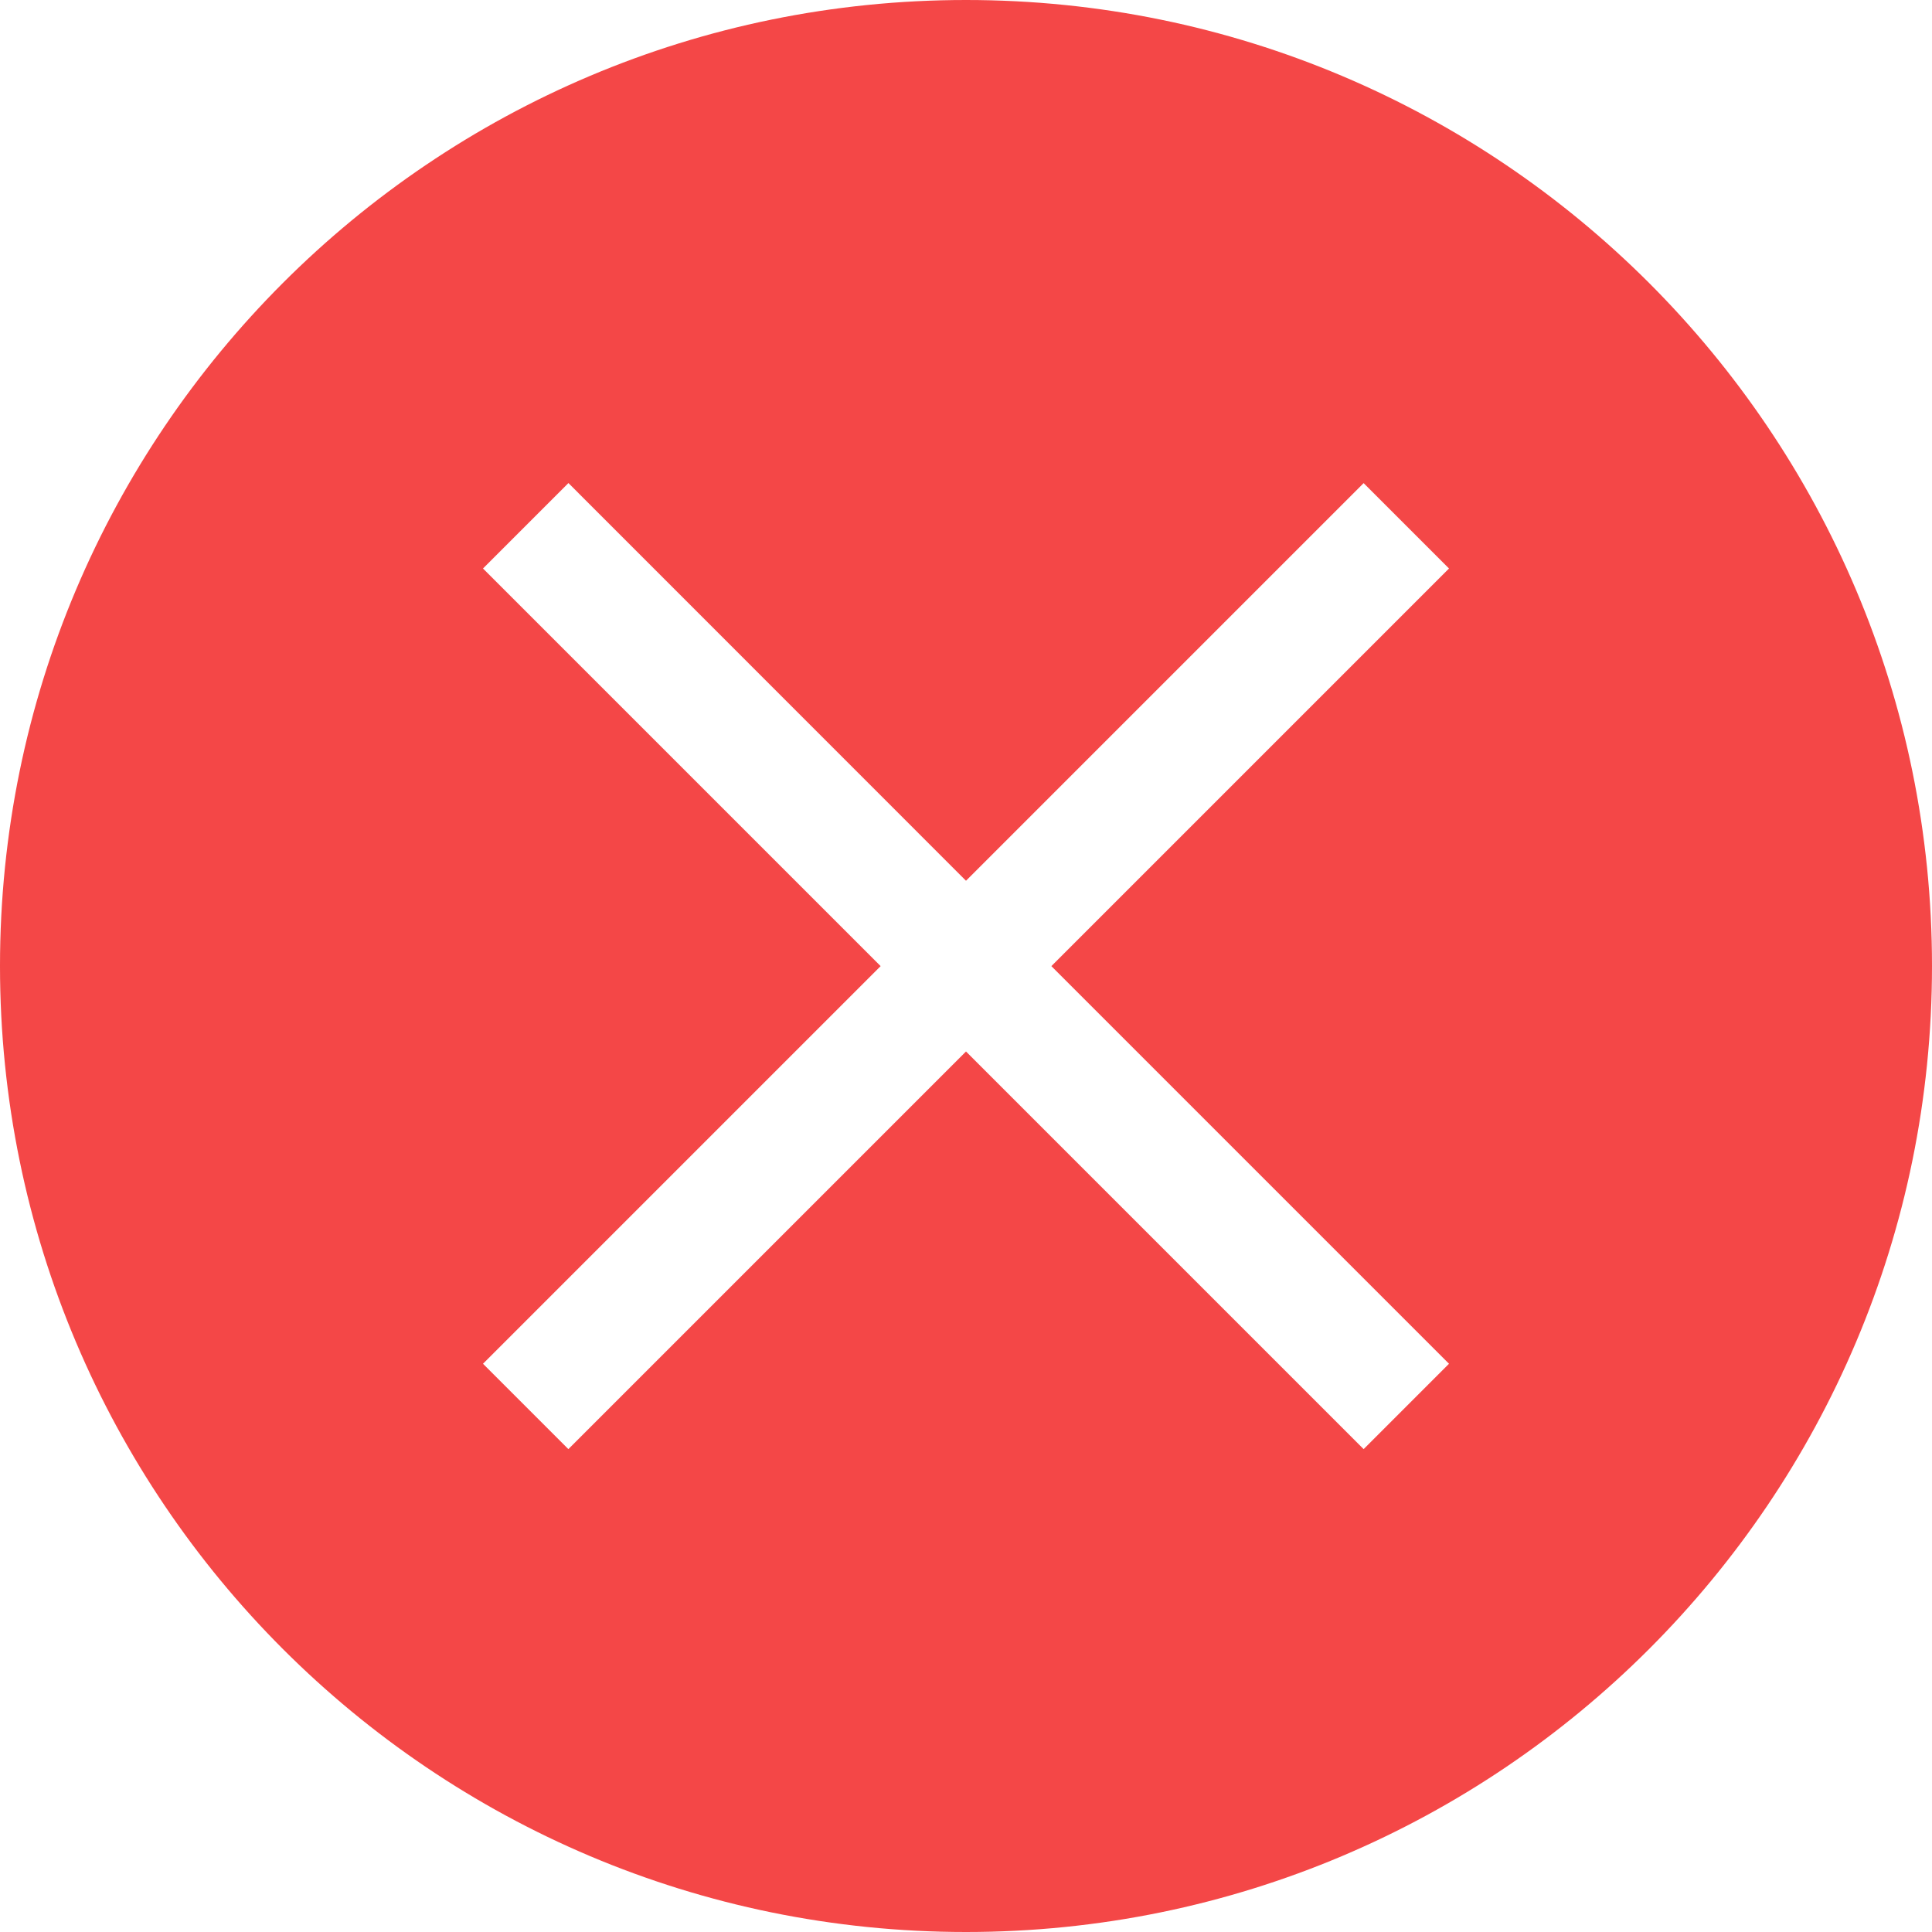
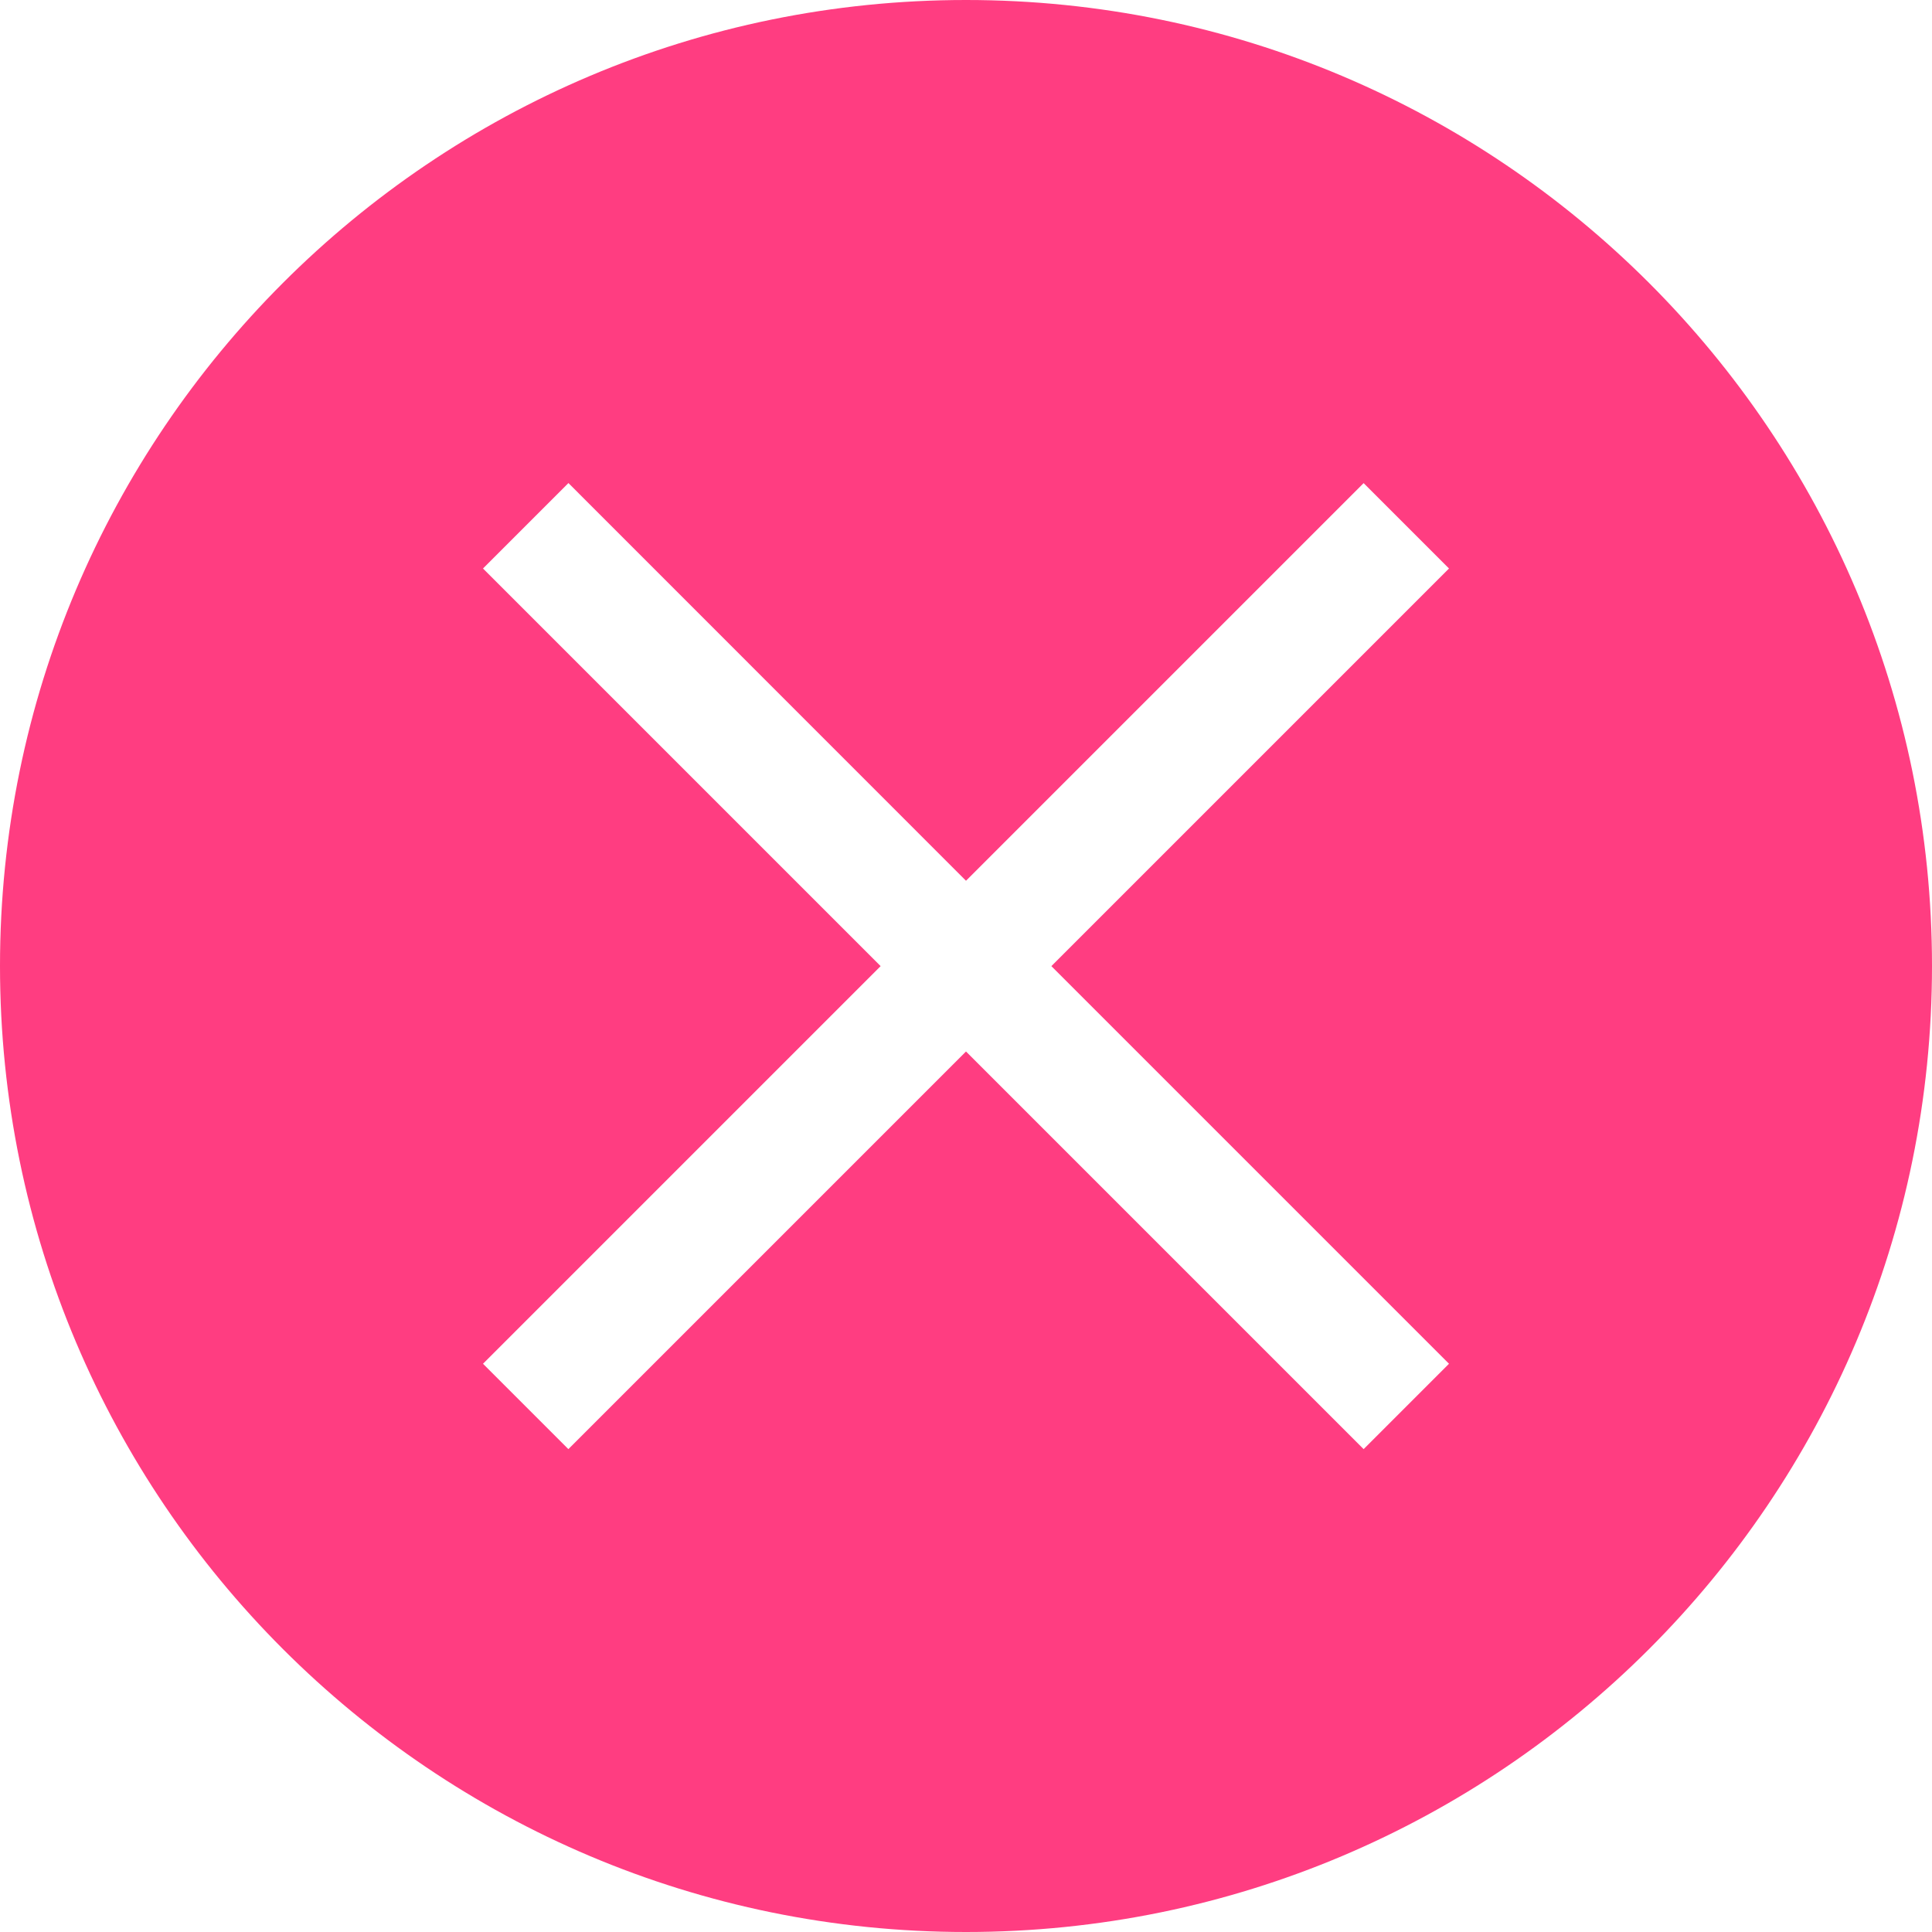
<svg xmlns="http://www.w3.org/2000/svg" width="16" height="16" fill="none">
-   <path d="M8 0a8 8 0 1 0 0 16A8 8 0 0 0 8 0zM4.707 4 8 7.294l3.293-3.293.707.707-3.293 3.293L12 11.294l-.707.707L8 8.708l-3.293 3.293L4 11.294l3.293-3.293L4 4.708l.707-.707" fill="#F44747" />
+   <path d="M8 0a8 8 0 1 0 0 16A8 8 0 0 0 8 0zM4.707 4 8 7.294l3.293-3.293.707.707-3.293 3.293L12 11.294l-.707.707L8 8.708l-3.293 3.293L4 11.294l3.293-3.293L4 4.708l.707-.707" fill="#ff3d81" />
</svg>
